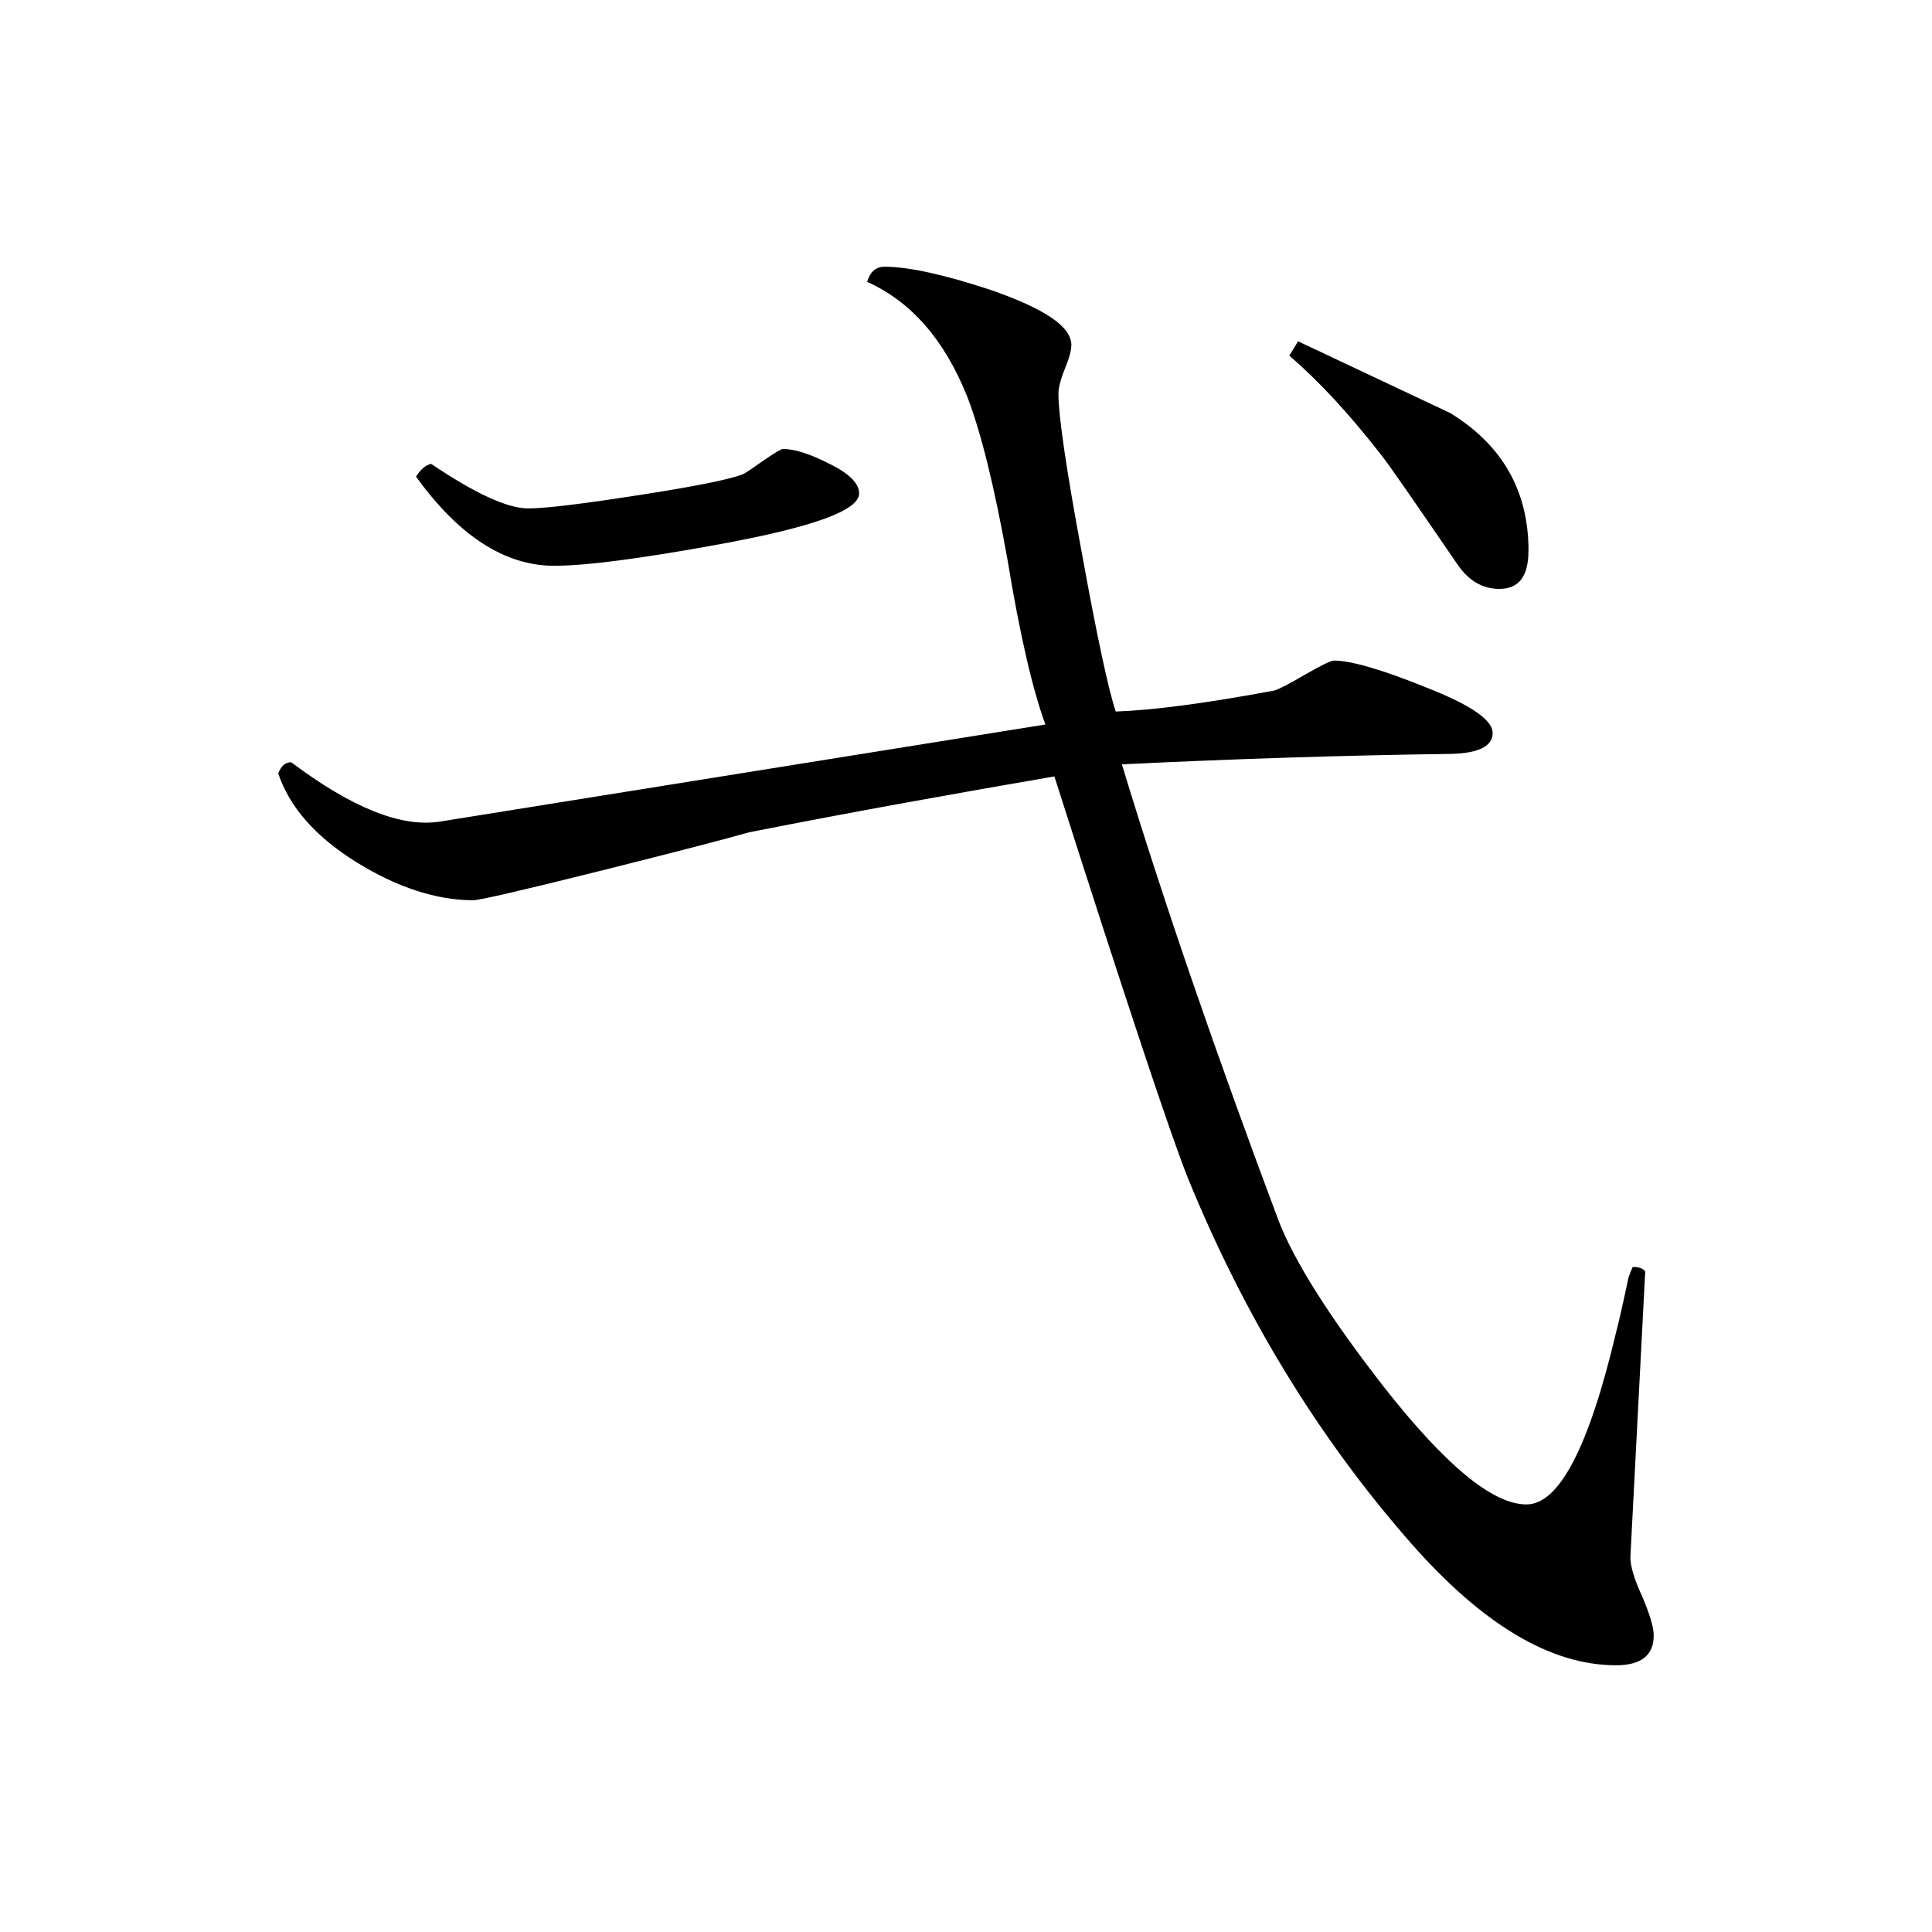
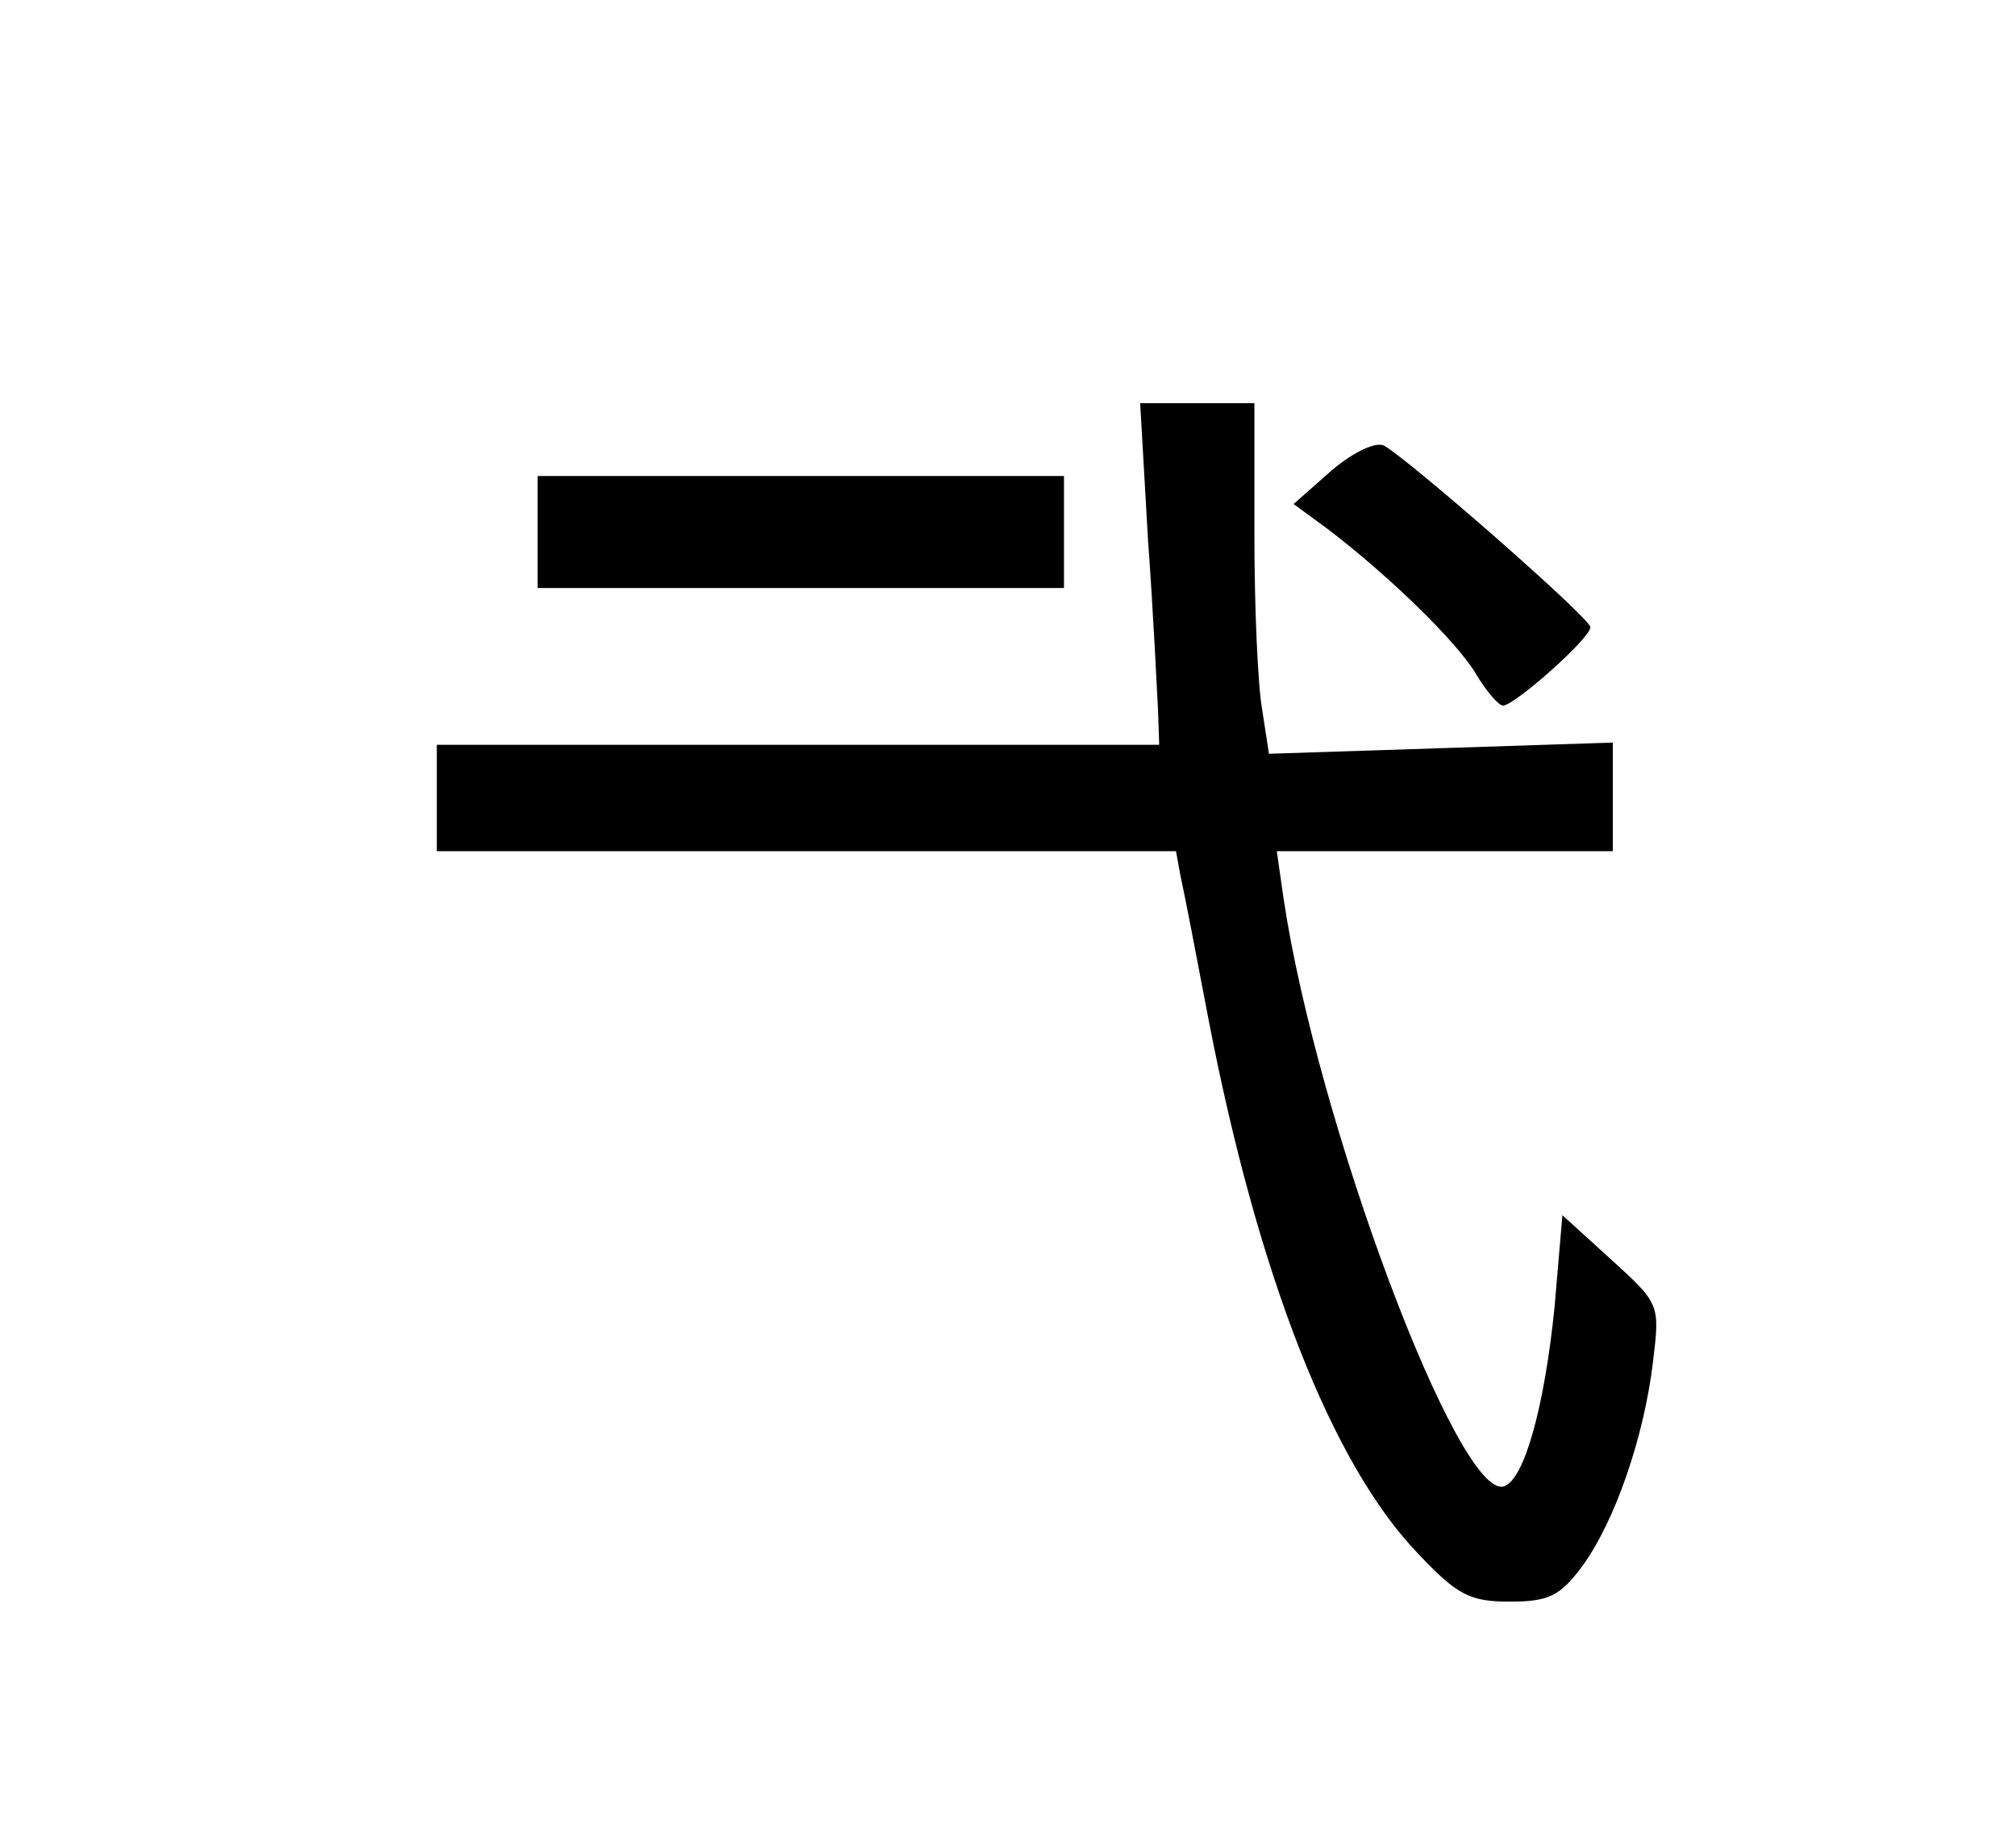
- <svg xmlns="http://www.w3.org/2000/svg" viewBox="4 4 32 32">
-   <path d="m29.316 13.121c0 .422-.156.633-.484.633-.285 0-.52-.145-.703-.422-.707-1.031-1.125-1.641-1.27-1.82-.512-.656-1.012-1.199-1.504-1.621l.145-.238 2.52 1.188c.871.535 1.297 1.297 1.297 2.281zm-11.086-.949c0 .285-.777.562-2.32.844-1.285.234-2.195.355-2.734.355-.816 0-1.582-.5-2.285-1.477.074-.117.156-.191.25-.211.723.488 1.262.738 1.609.738.285 0 .887-.074 1.797-.215s1.496-.254 1.75-.348c.051-.02.168-.105.355-.234.18-.125.289-.188.316-.188.188 0 .441.078.77.246.328.16.492.328.492.488zm13.16 18.922c0 .328-.215.488-.625.488-1.082 0-2.215-.676-3.406-2.035-1.52-1.734-2.75-3.746-3.684-6.035-.285-.711-1.02-2.918-2.211-6.652-1.543.266-3.234.566-5.059.926-.328.094-1.145.309-2.457.637s-2.012.488-2.109.488c-.605 0-1.258-.211-1.934-.629-.676-.422-1.109-.91-1.297-1.473.051-.121.113-.184.215-.184 1.004.754 1.82 1.082 2.457.984l10.035-1.609c-.207-.562-.422-1.473-.629-2.738-.215-1.195-.434-2.094-.668-2.699-.379-.941-.926-1.566-1.656-1.895.055-.172.148-.25.289-.25.395 0 .984.129 1.754.383.891.309 1.34.605 1.34.914 0 .094-.039.227-.109.398-.074.184-.105.312-.105.414 0 .348.125 1.223.387 2.629.254 1.402.445 2.281.562 2.629.602-.02 1.477-.133 2.629-.348.066-.02.246-.109.504-.262.273-.156.434-.234.477-.234.285 0 .797.148 1.531.445.738.289 1.102.539 1.102.754 0 .23-.254.348-.766.348-1.664.023-3.457.078-5.375.172.699 2.305 1.57 4.82 2.594 7.555.262.676.844 1.602 1.758 2.773 1.008 1.281 1.789 1.93 2.348 1.93.543 0 1.035-.949 1.484-2.844.043-.164.113-.469.207-.914.023-.066.047-.125.07-.176.094 0 .164.02.207.074l-.246 4.738c0 .141.062.359.199.652.121.289.188.5.188.645zm0 0" />
+ <svg xmlns="http://www.w3.org/2000/svg" version="1.0" viewBox="-20 -20 180 164" preserveAspectRatio="xMidYMid meet">
+   <g transform="translate(0,144) scale(0.1,-0.1)" fill="#000000" stroke="none">
+     <path d="M825 1158 c5 -68 8 -136 9 -153 l1 -30 -323 0 -322 0 0 -47 0 -48 330 0 330 0 4 -22 c3 -13 14 -70 25 -128 44 -228 110 -397 187 -477 35 -37 46 -43 82 -43 35 0 45 5 65 32 29 40 55 115 63 183 6 50 6 51 -37 90 l-44 40 -7 -82 c-9 -89 -27 -154 -45 -160 -40 -14 -167 324 -197 525 l-6 42 150 0 150 0 0 48 0 49 -153 -5 -154 -5 -6 39 c-4 22 -7 92 -7 157 l0 117 -51 0 -51 0 7 -122z" />
+     <path d="M989 1220 l-34 -30 30 -22 c54 -41 116 -101 133 -130 9 -15 20 -28 24 -28 10 0 78 60 78 70 0 8 -160 148 -184 162 -7 4 -27 -5 -47 -22z" />
+     <path d="M280 1165 l0 -50 235 0 235 0 0 50 0 50 -235 0 -235 0 0 -50z" />
+   </g>
</svg>
